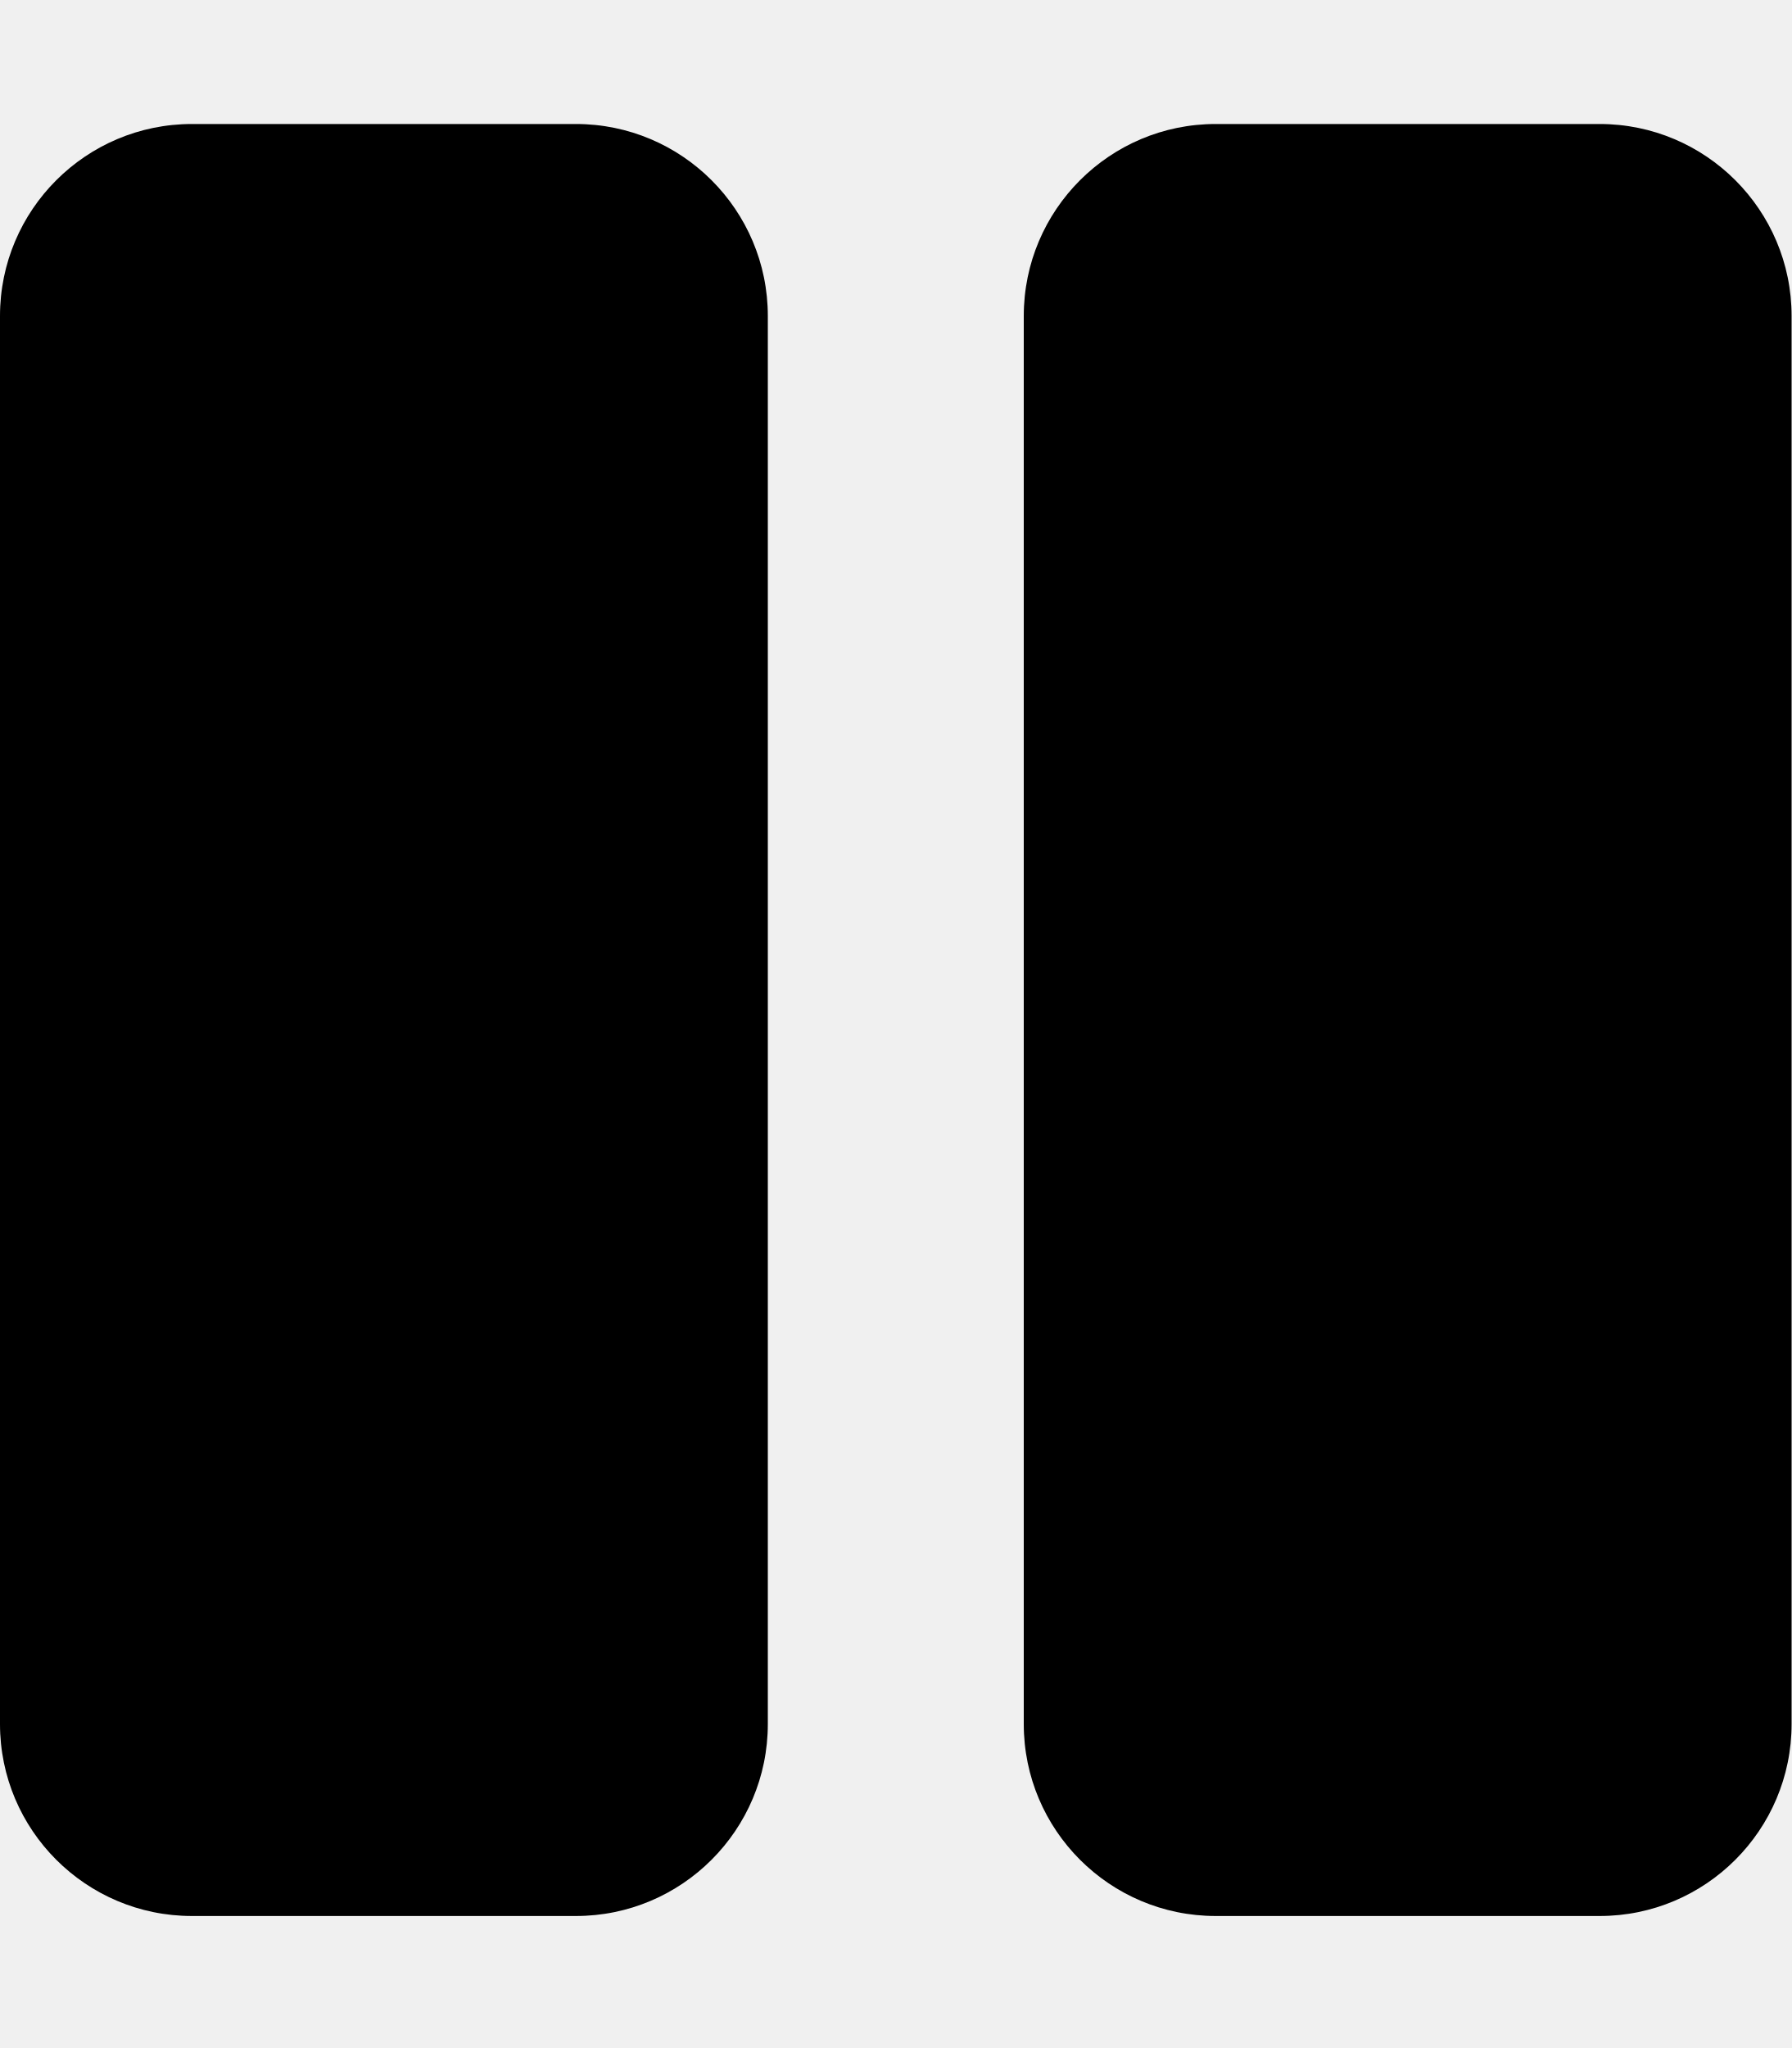
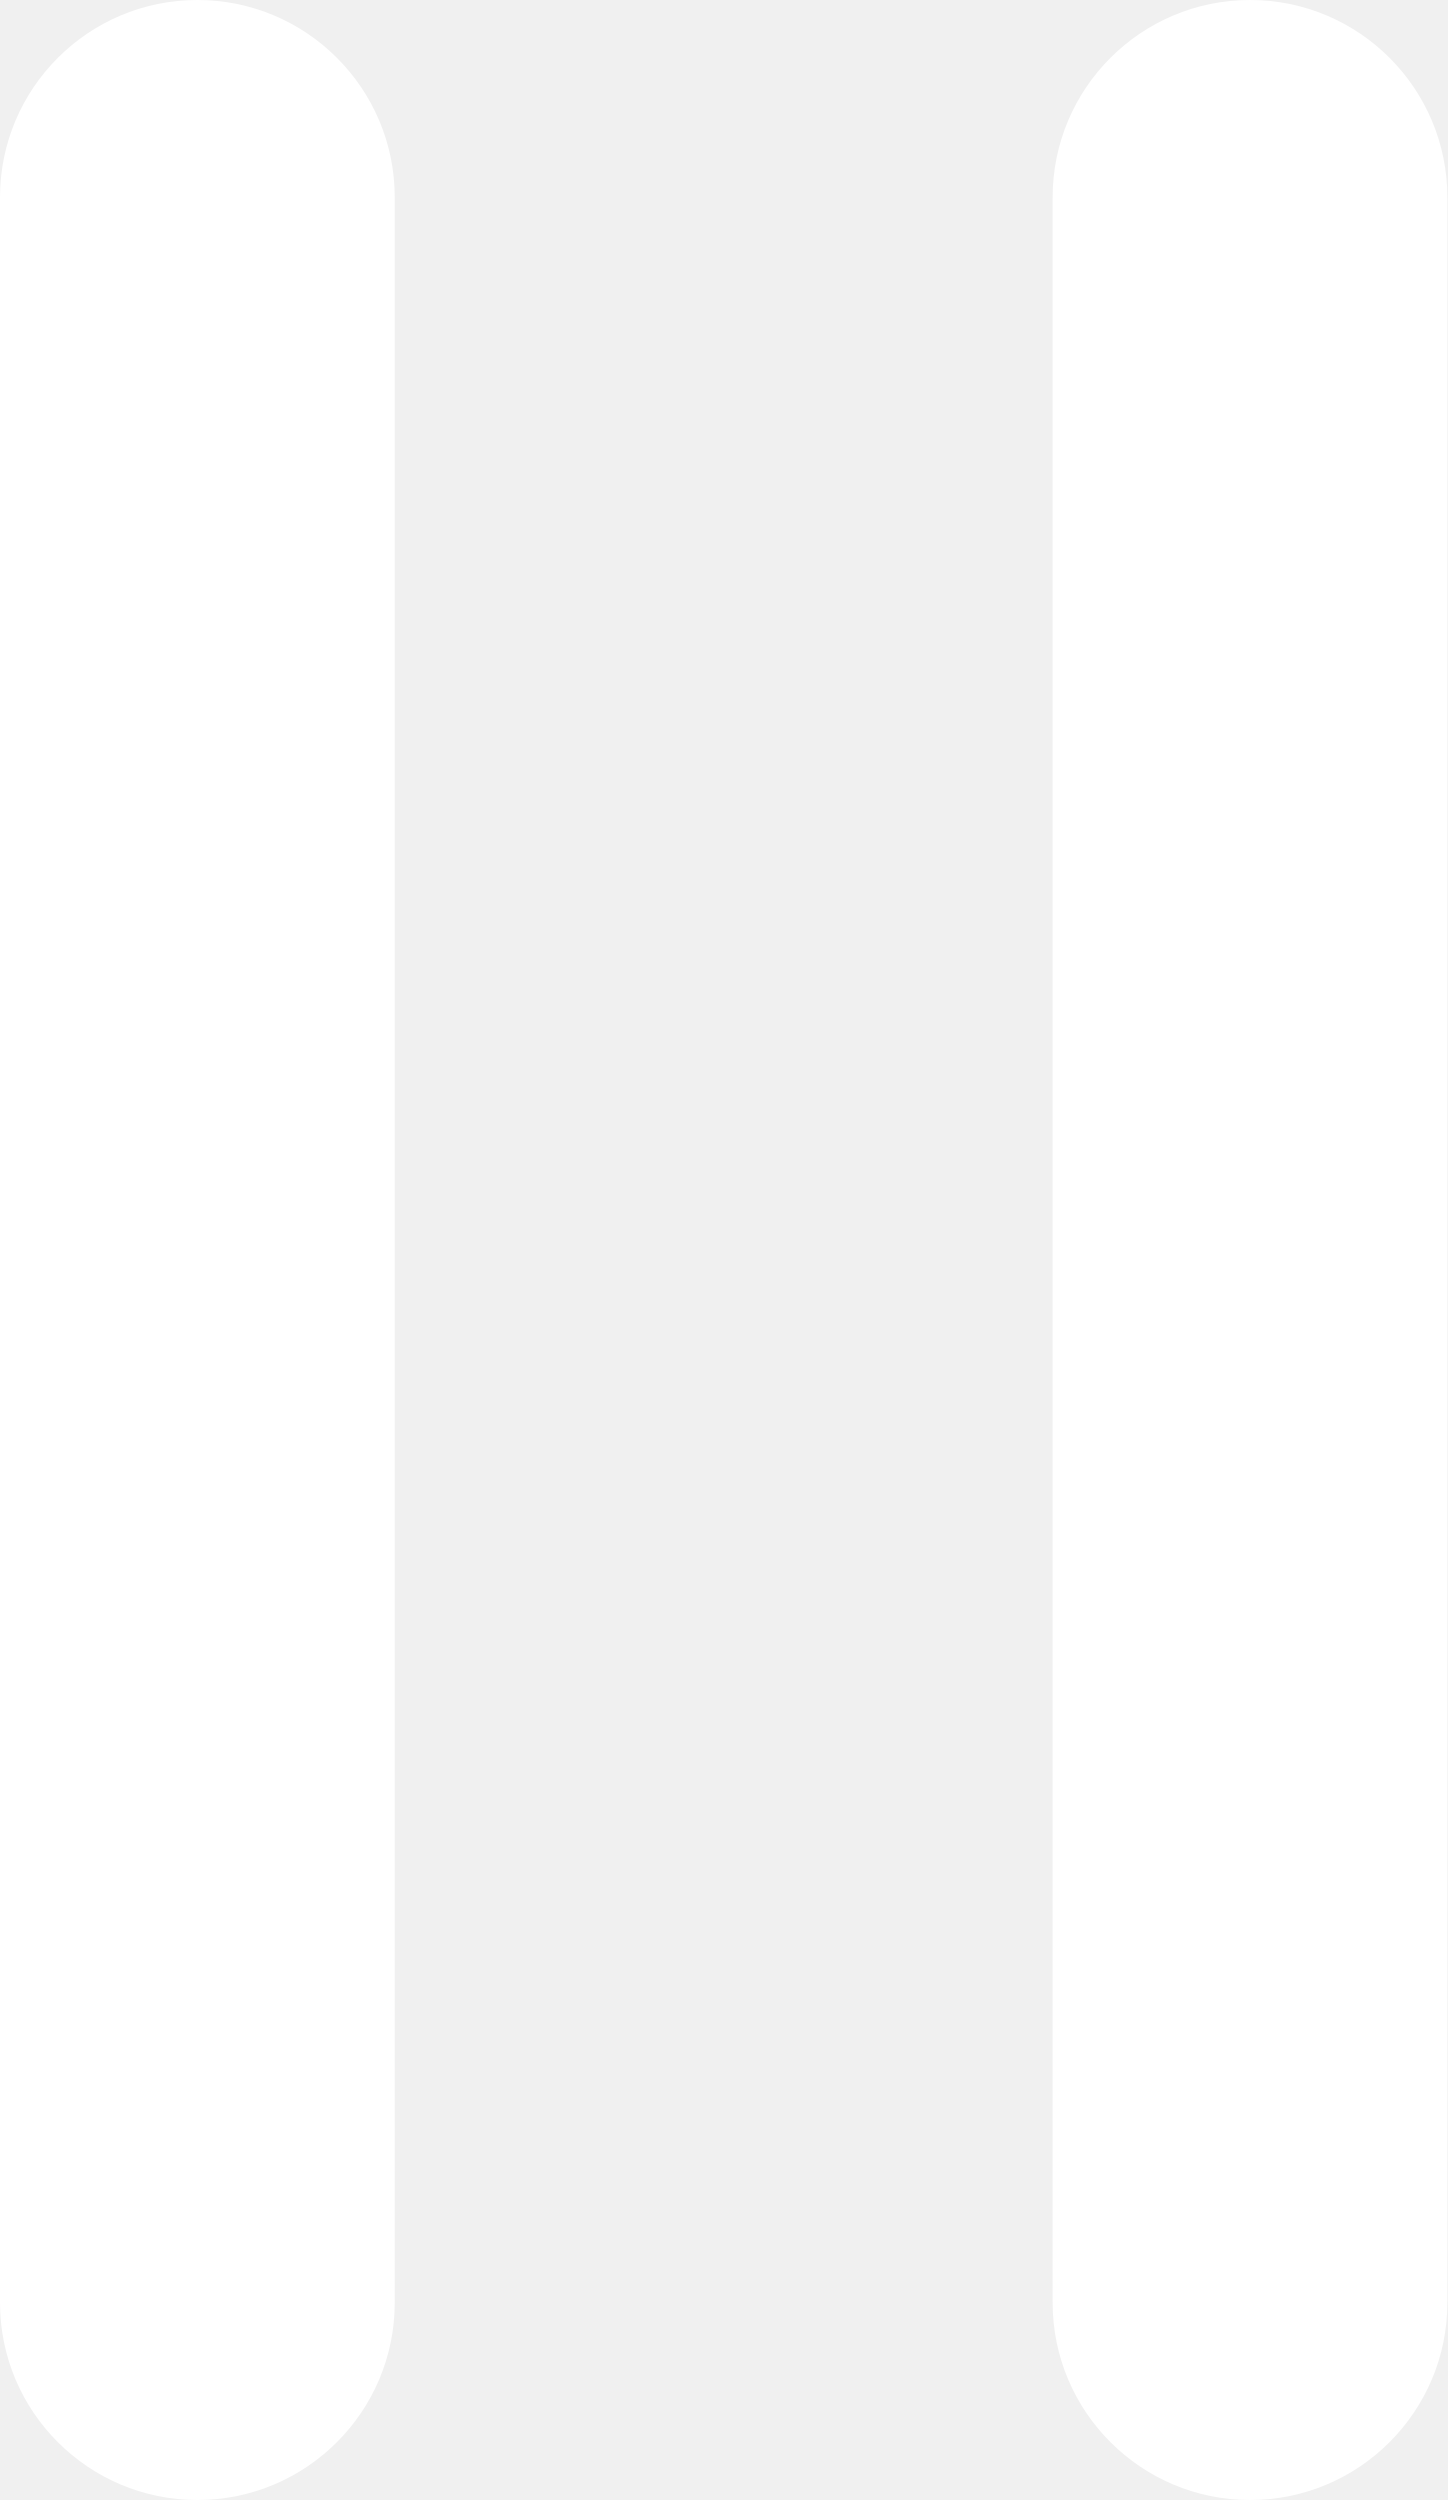
- <svg xmlns="http://www.w3.org/2000/svg" viewBox="0 0 448 512">
-   <path d="M144 479H48c-26.5 0-48-21.5-48-48V79c0-26.5 21.5-48 48-48h96c26.5 0 48 21.5 48 48v352c0 26.5-21.5 48-48 48zm304-48V79c0-26.5-21.5-48-48-48h-96c-26.5 0-48 21.5-48 48v352c0 26.5 21.5 48 48 48h96c26.5 0 48-21.5 48-48z" />
+ <svg xmlns="http://www.w3.org/2000/svg" width="11" height="19" viewBox="0 0 11 19" fill="none">
+   <path fill-rule="evenodd" clip-rule="evenodd" d="M1.5 0C0.672 0 0 0.672 0 1.5V17.5C0 18.328 0.672 19 1.5 19C2.328 19 3 18.328 3 17.5V1.5C3 0.672 2.328 0 1.5 0ZM9.5 0C8.672 0 8 0.672 8 1.5V17.5C8 18.328 8.672 19 9.5 19C10.328 19 11 18.328 11 17.5V1.5C11 0.672 10.328 0 9.5 0Z" fill="white" />
</svg>
